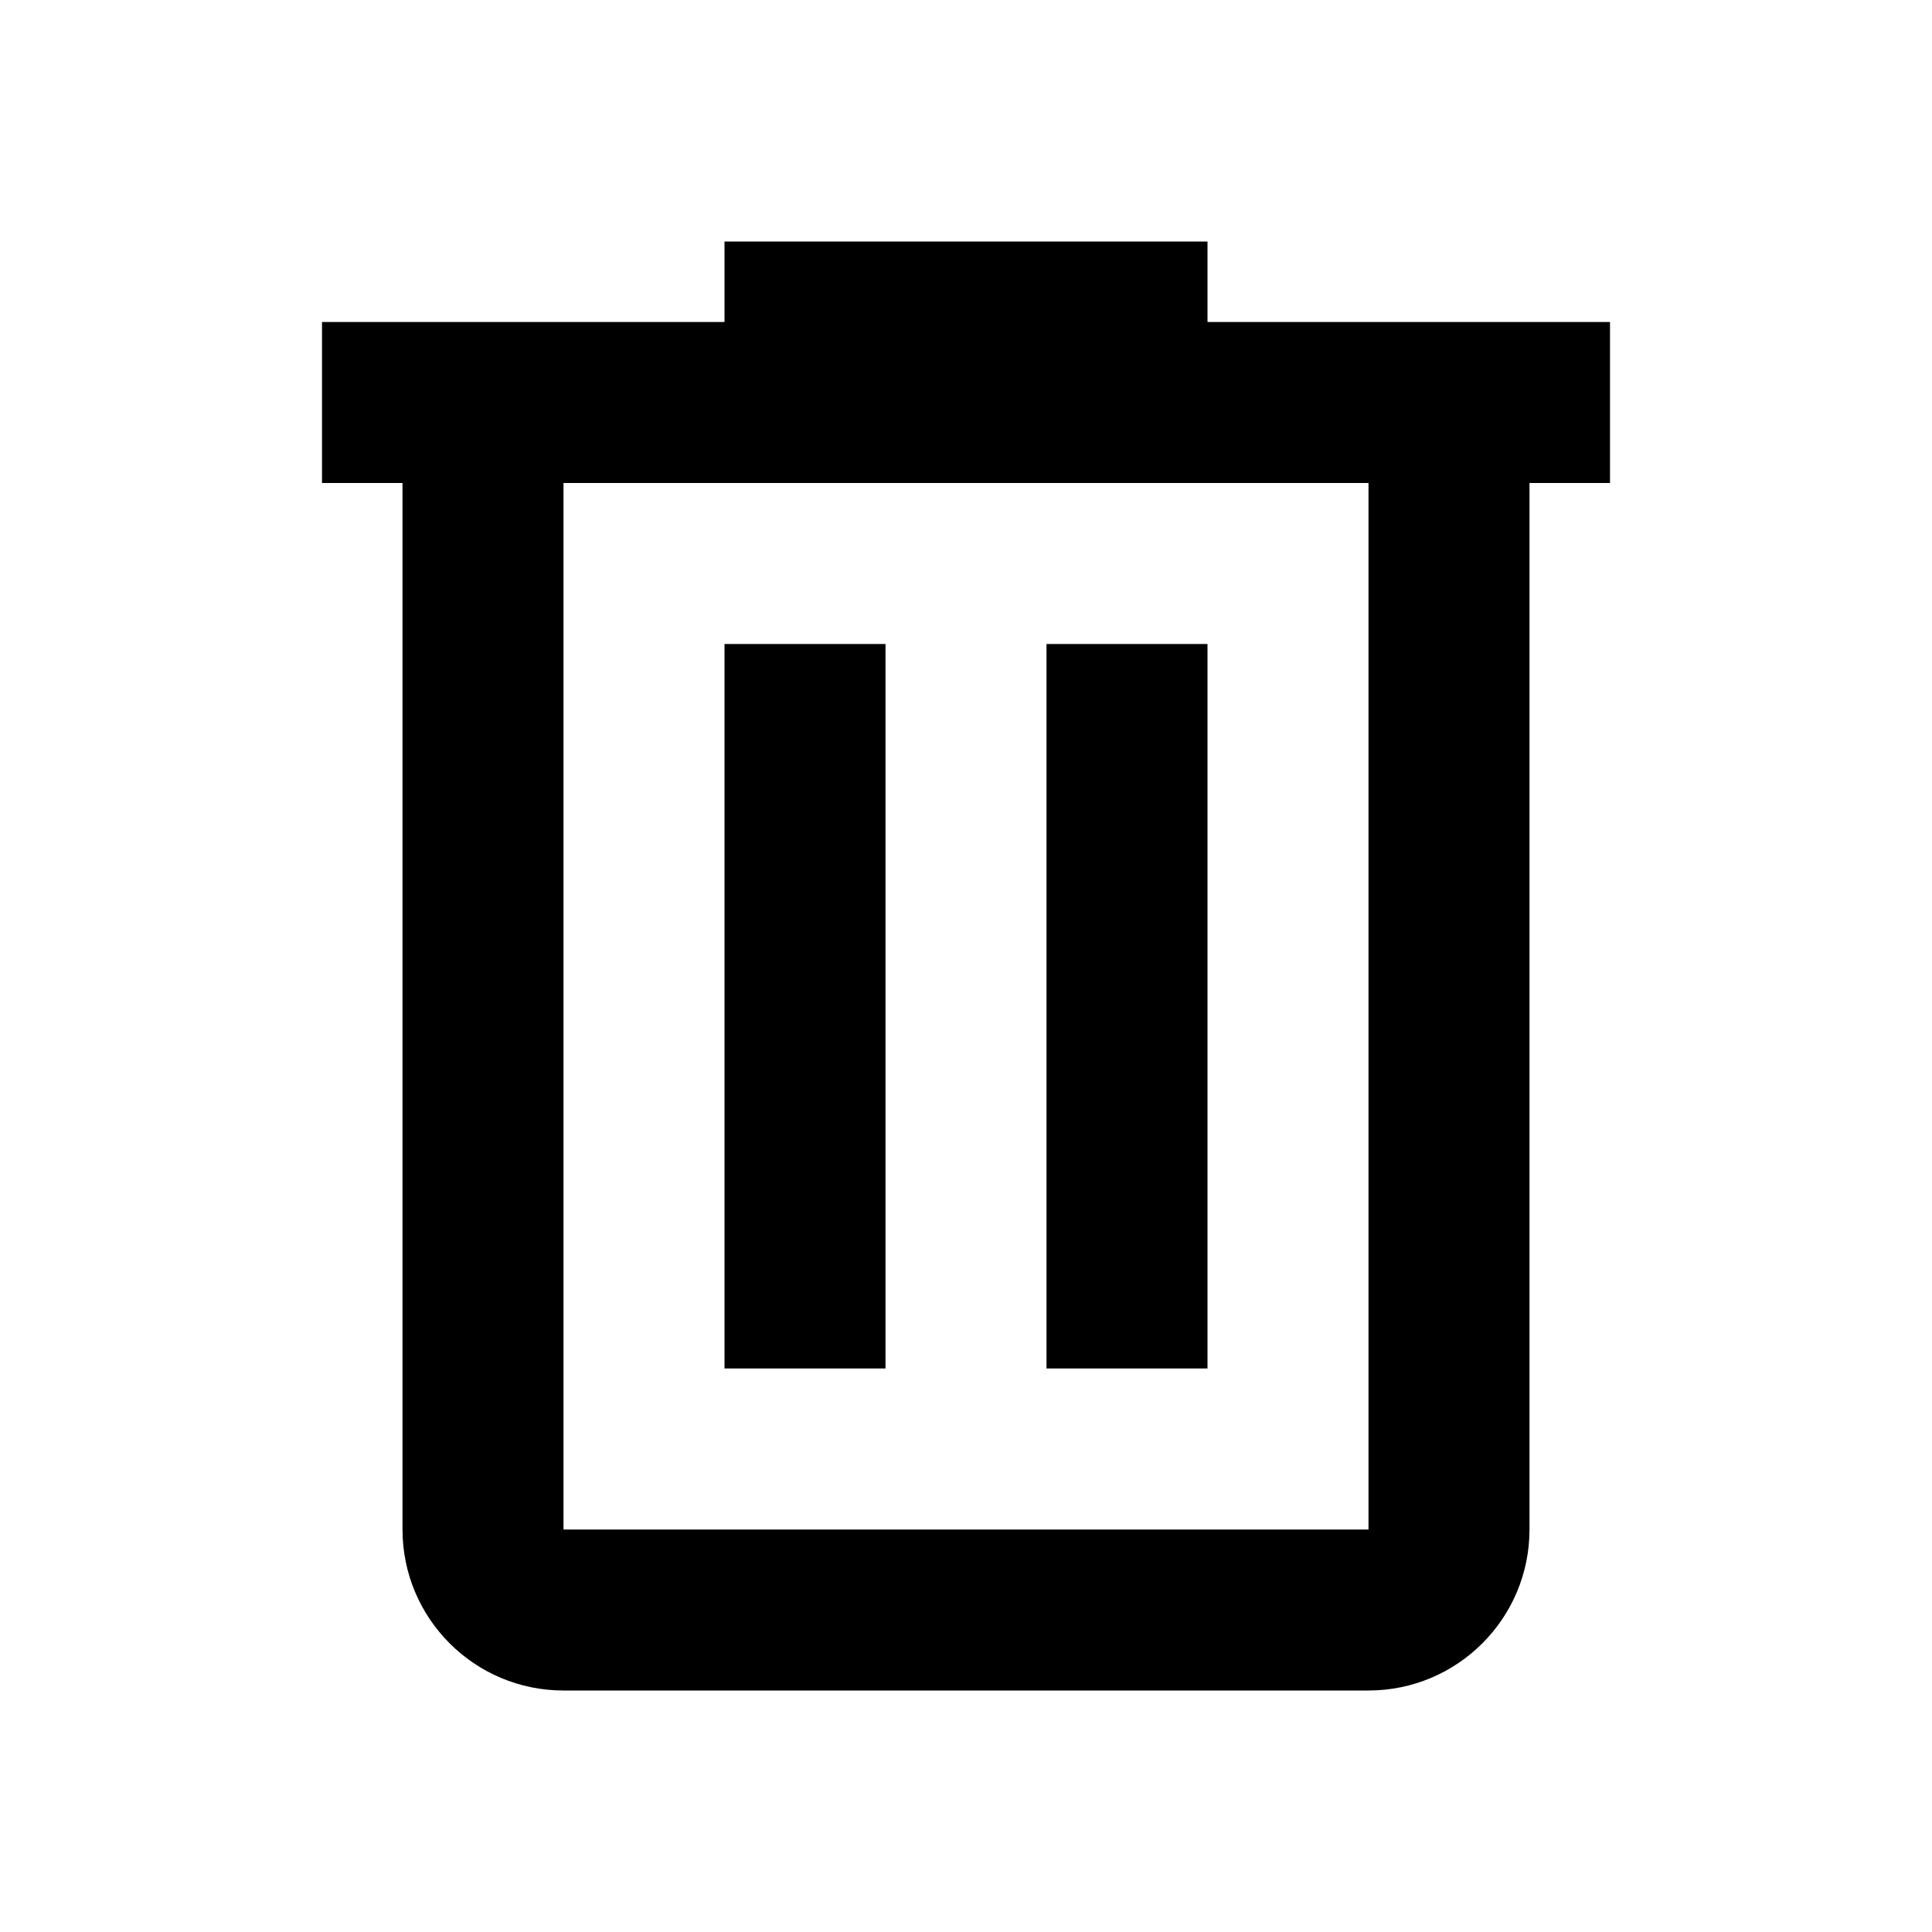
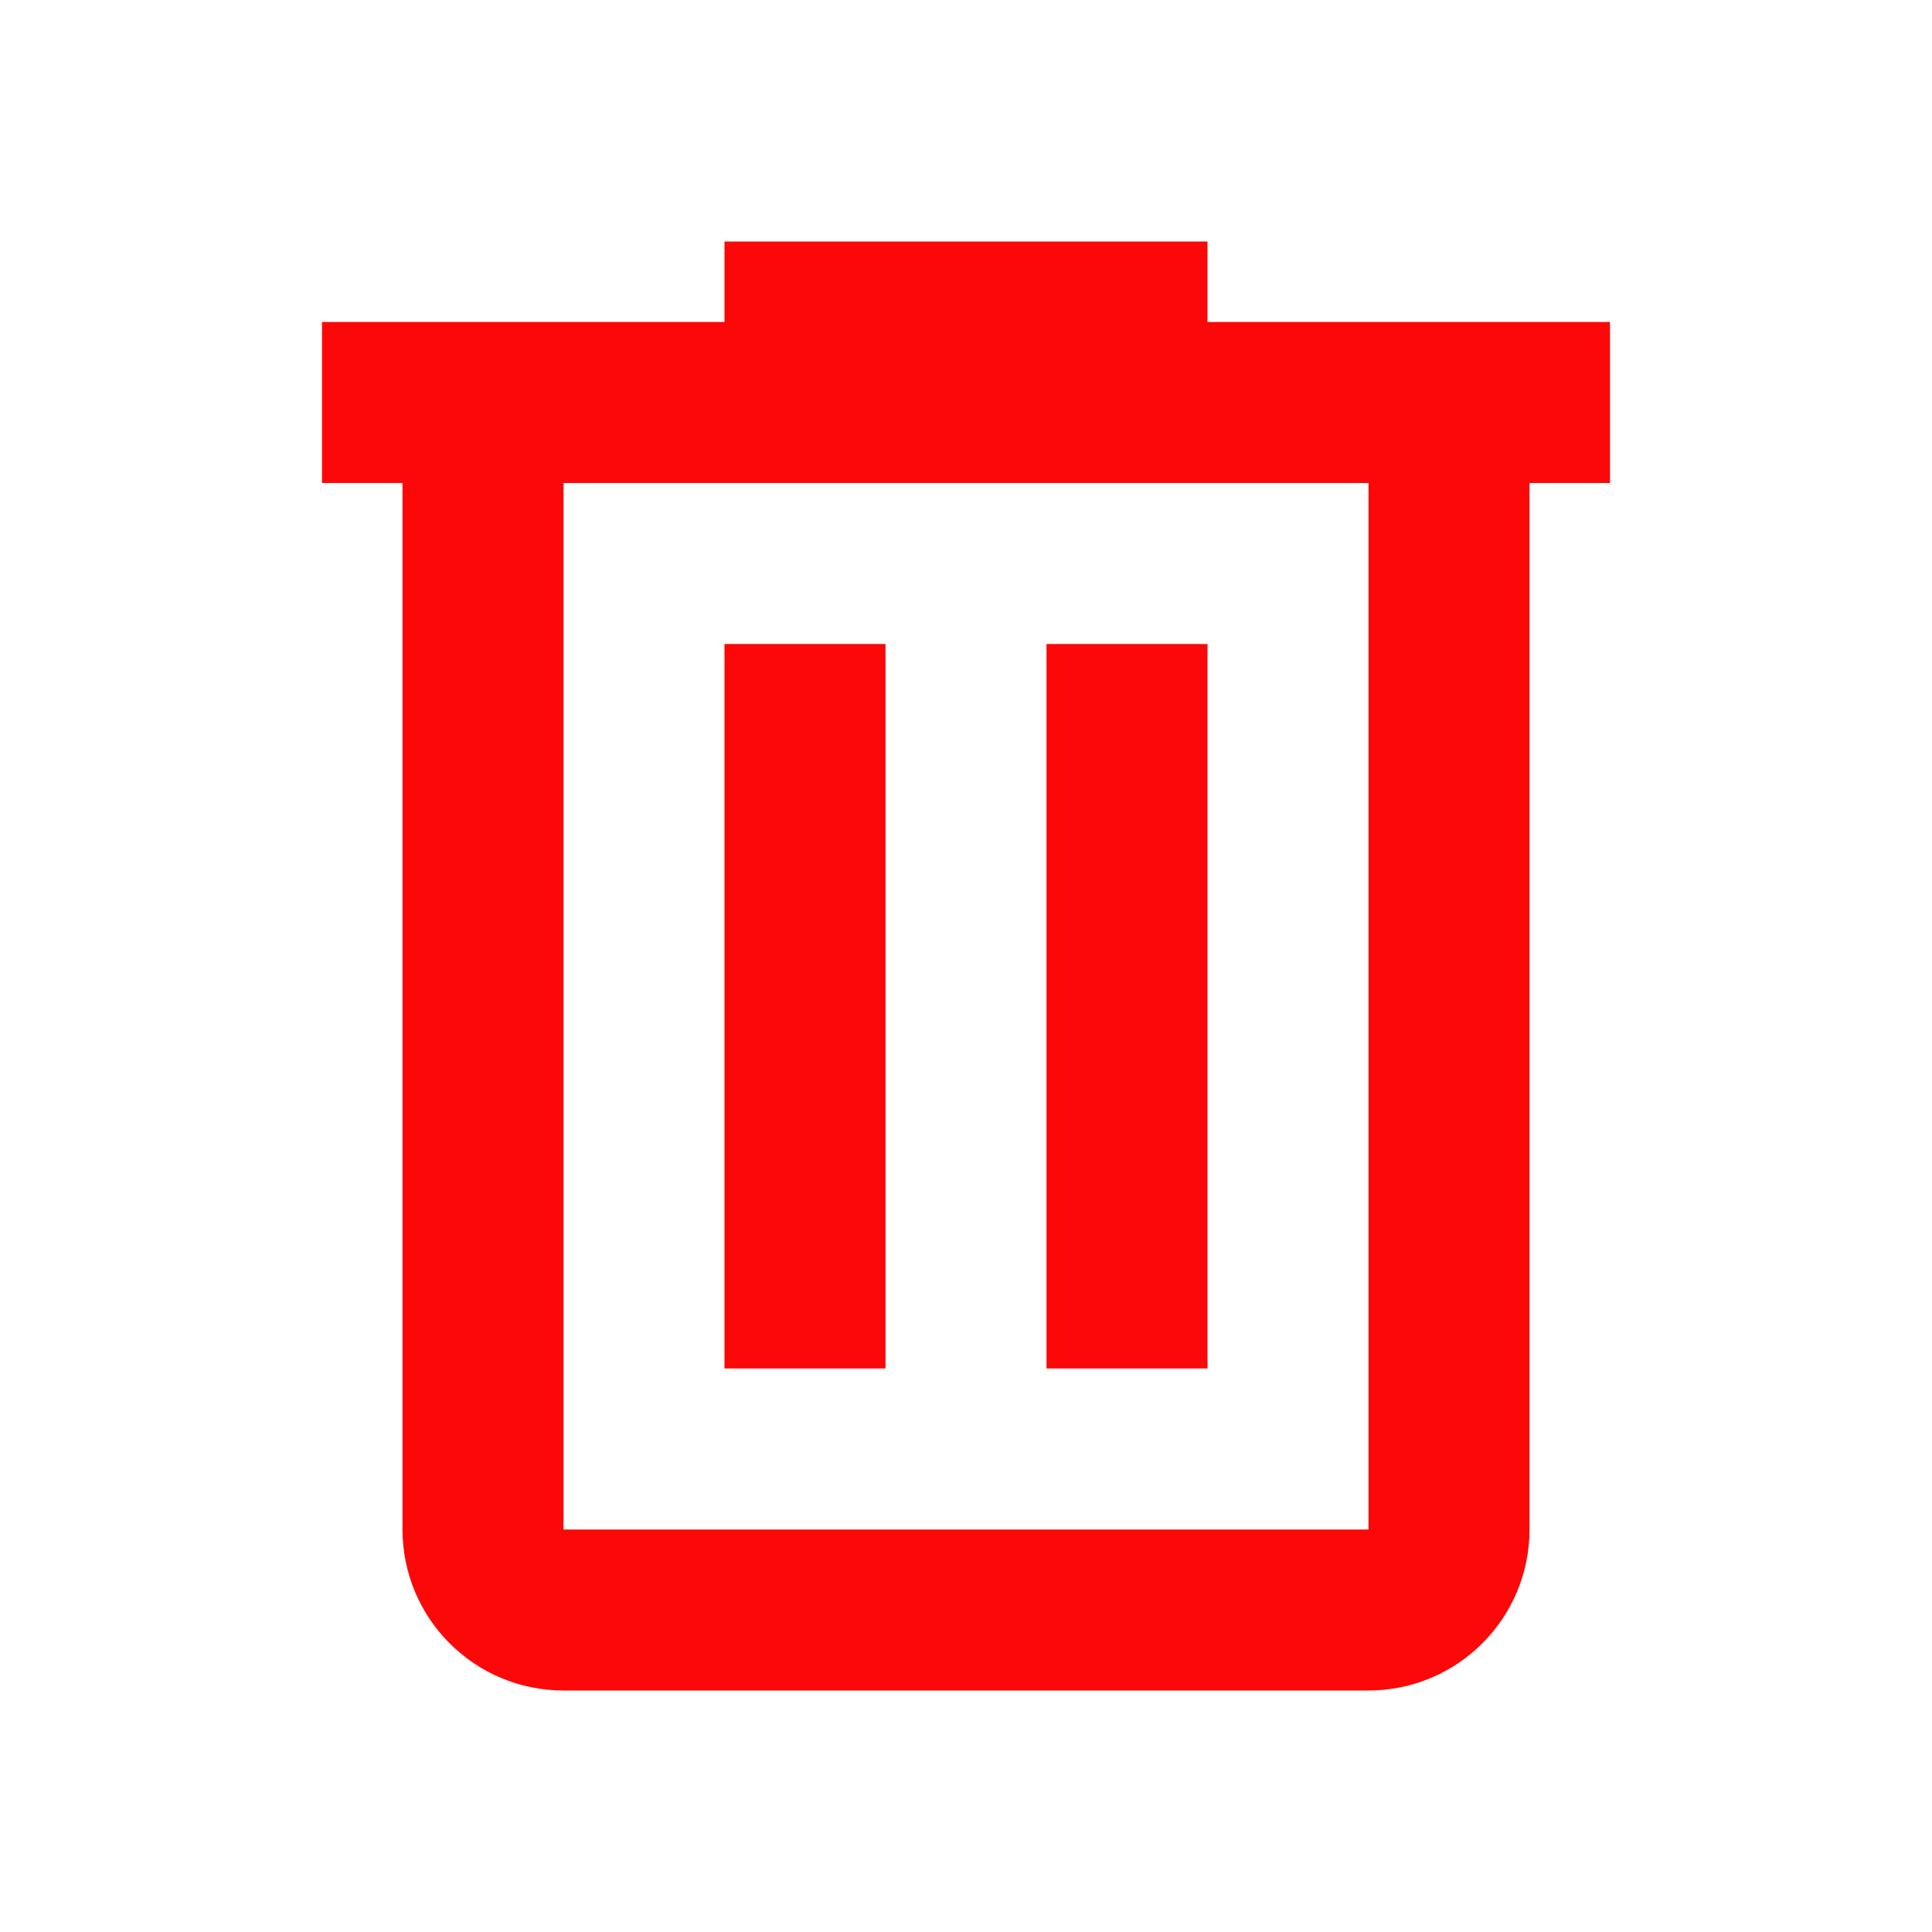
<svg xmlns="http://www.w3.org/2000/svg" width="24" height="24" viewBox="0 0 24 24">
-   <path d="M9,3V4H4V6H5V19A2,2 0 0,0 7,21H17A2,2 0 0,0 19,19V6H20V4H15V3H9M7,6H17V19H7V6M9,8V17H11V8H9M13,8V17H15V8H13Z" />
+   <path fill="#fc0808" d="M9,3V4H4V6H5V19A2,2 0 0,0 7,21H17A2,2 0 0,0 19,19V6H20V4H15V3H9M7,6H17V19H7V6M9,8V17H11V8H9M13,8V17H15V8H13Z" />
</svg>
